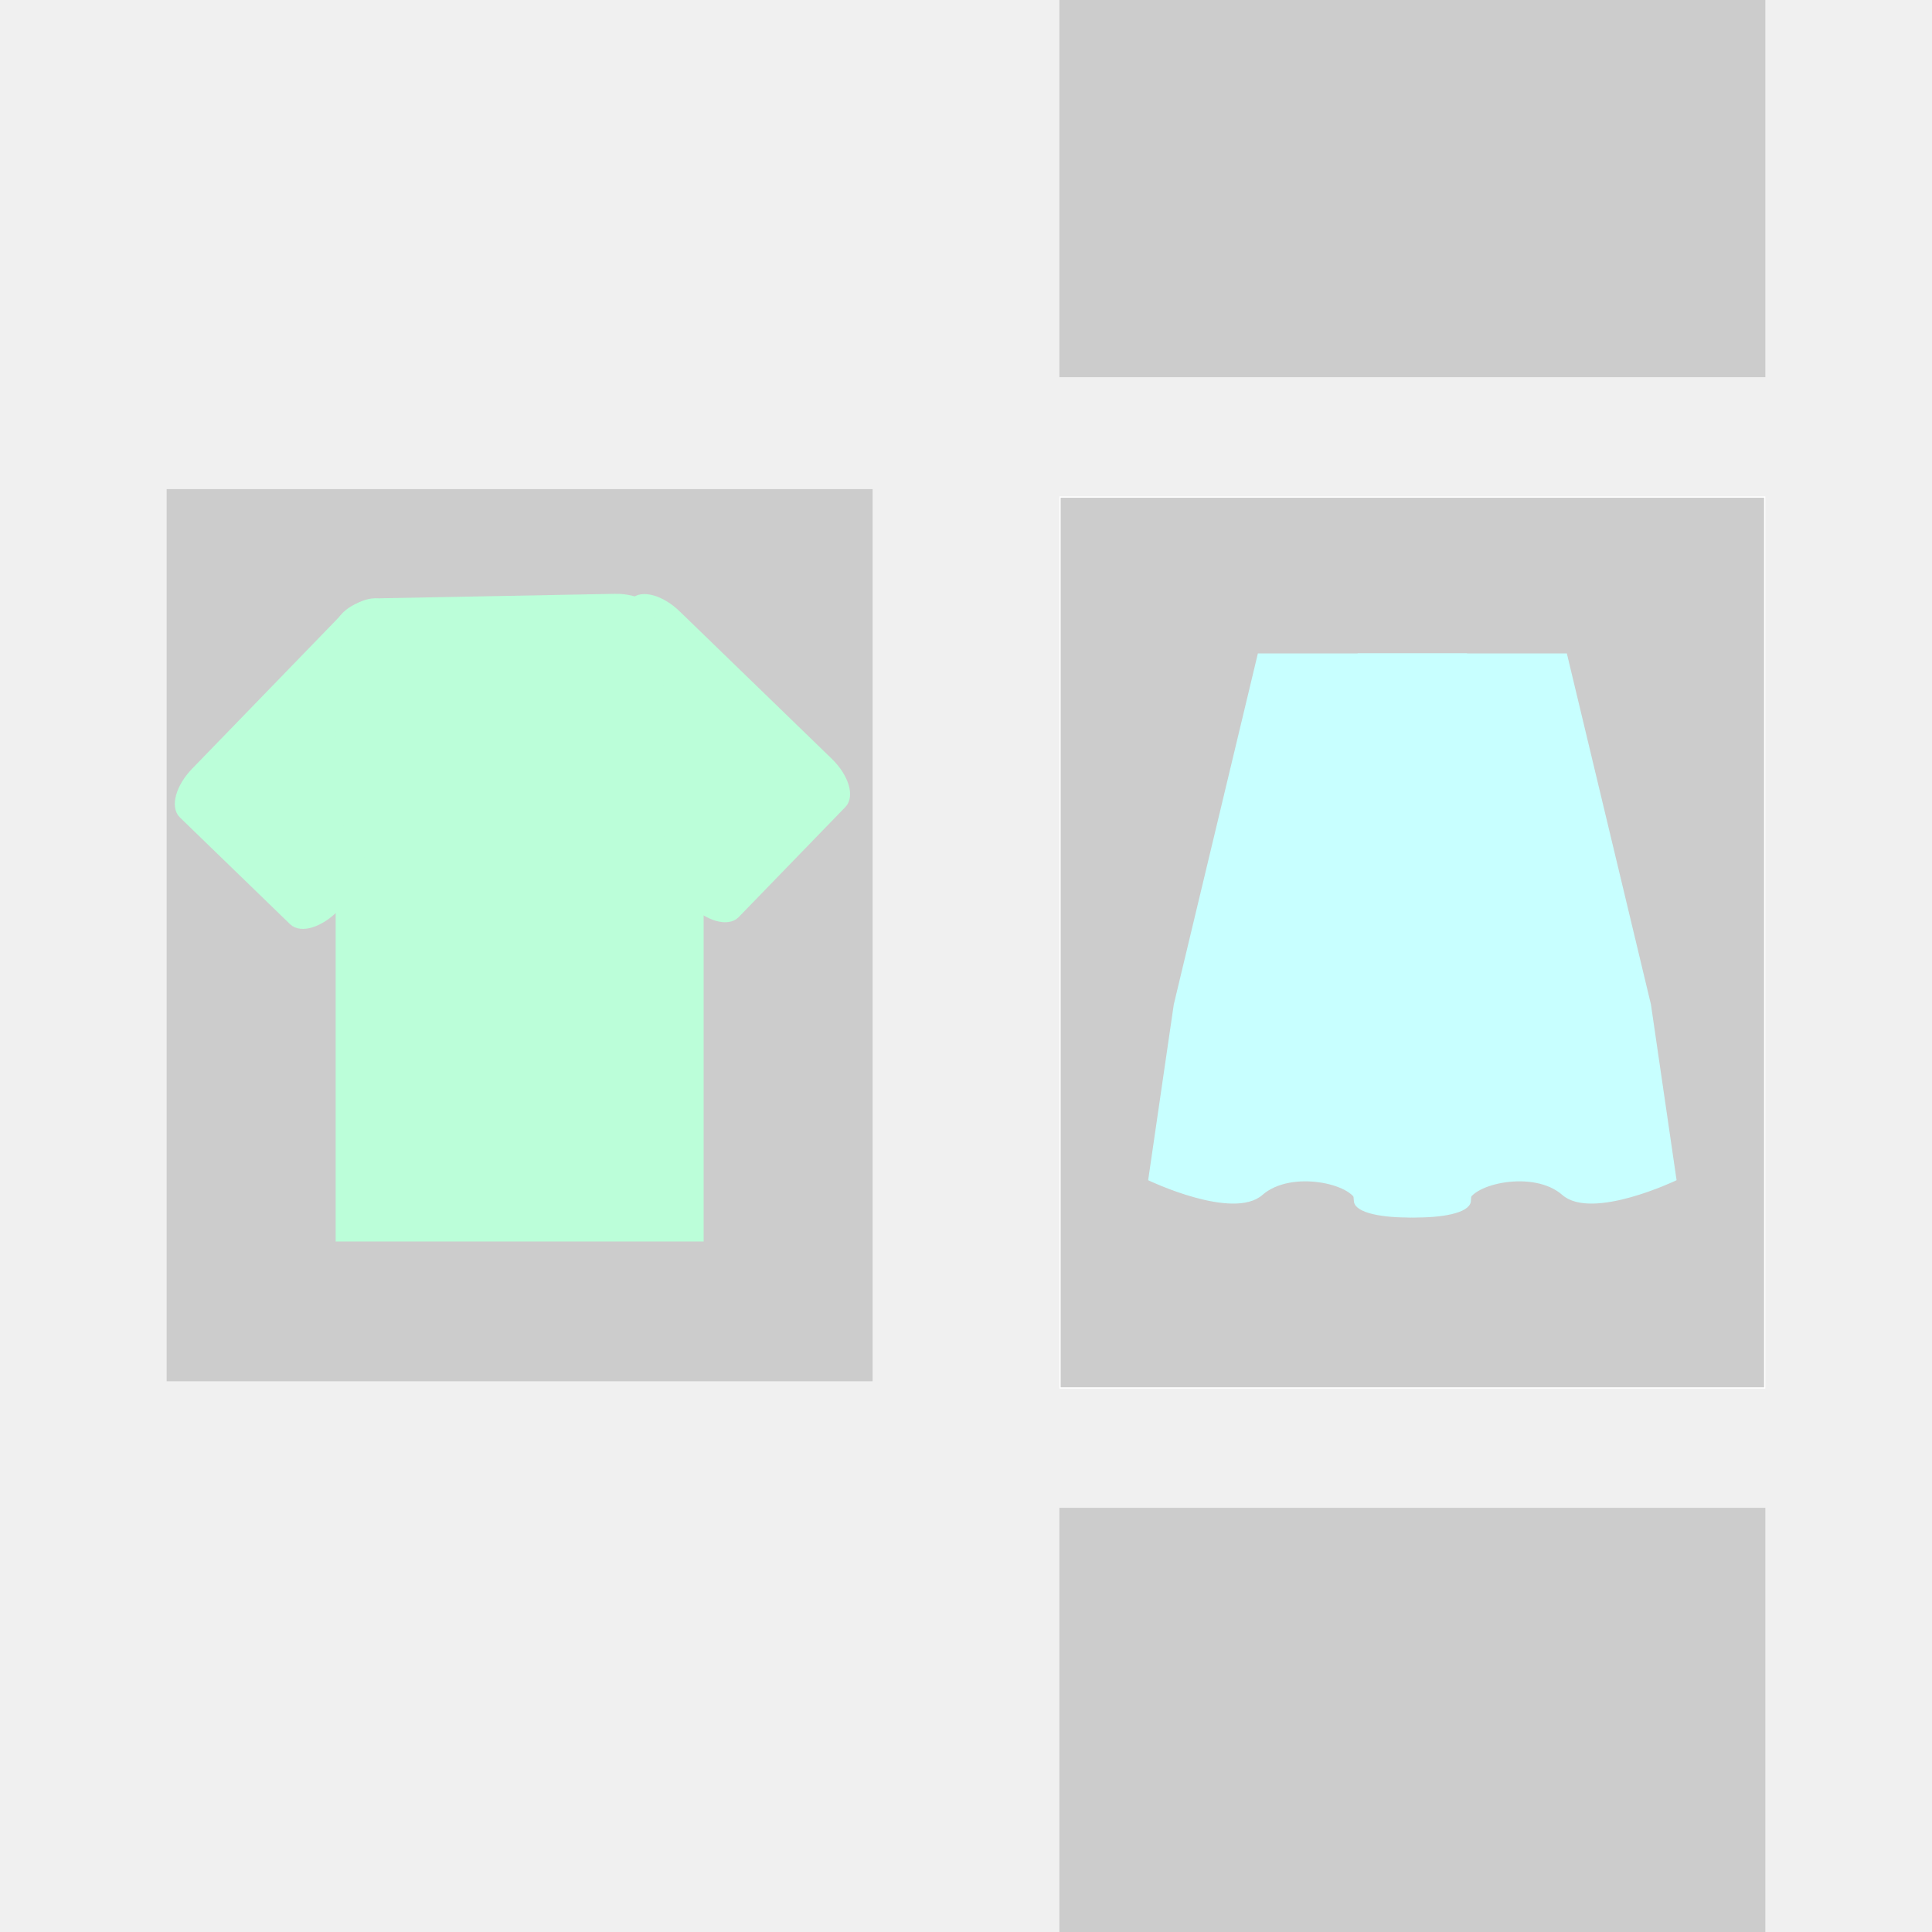
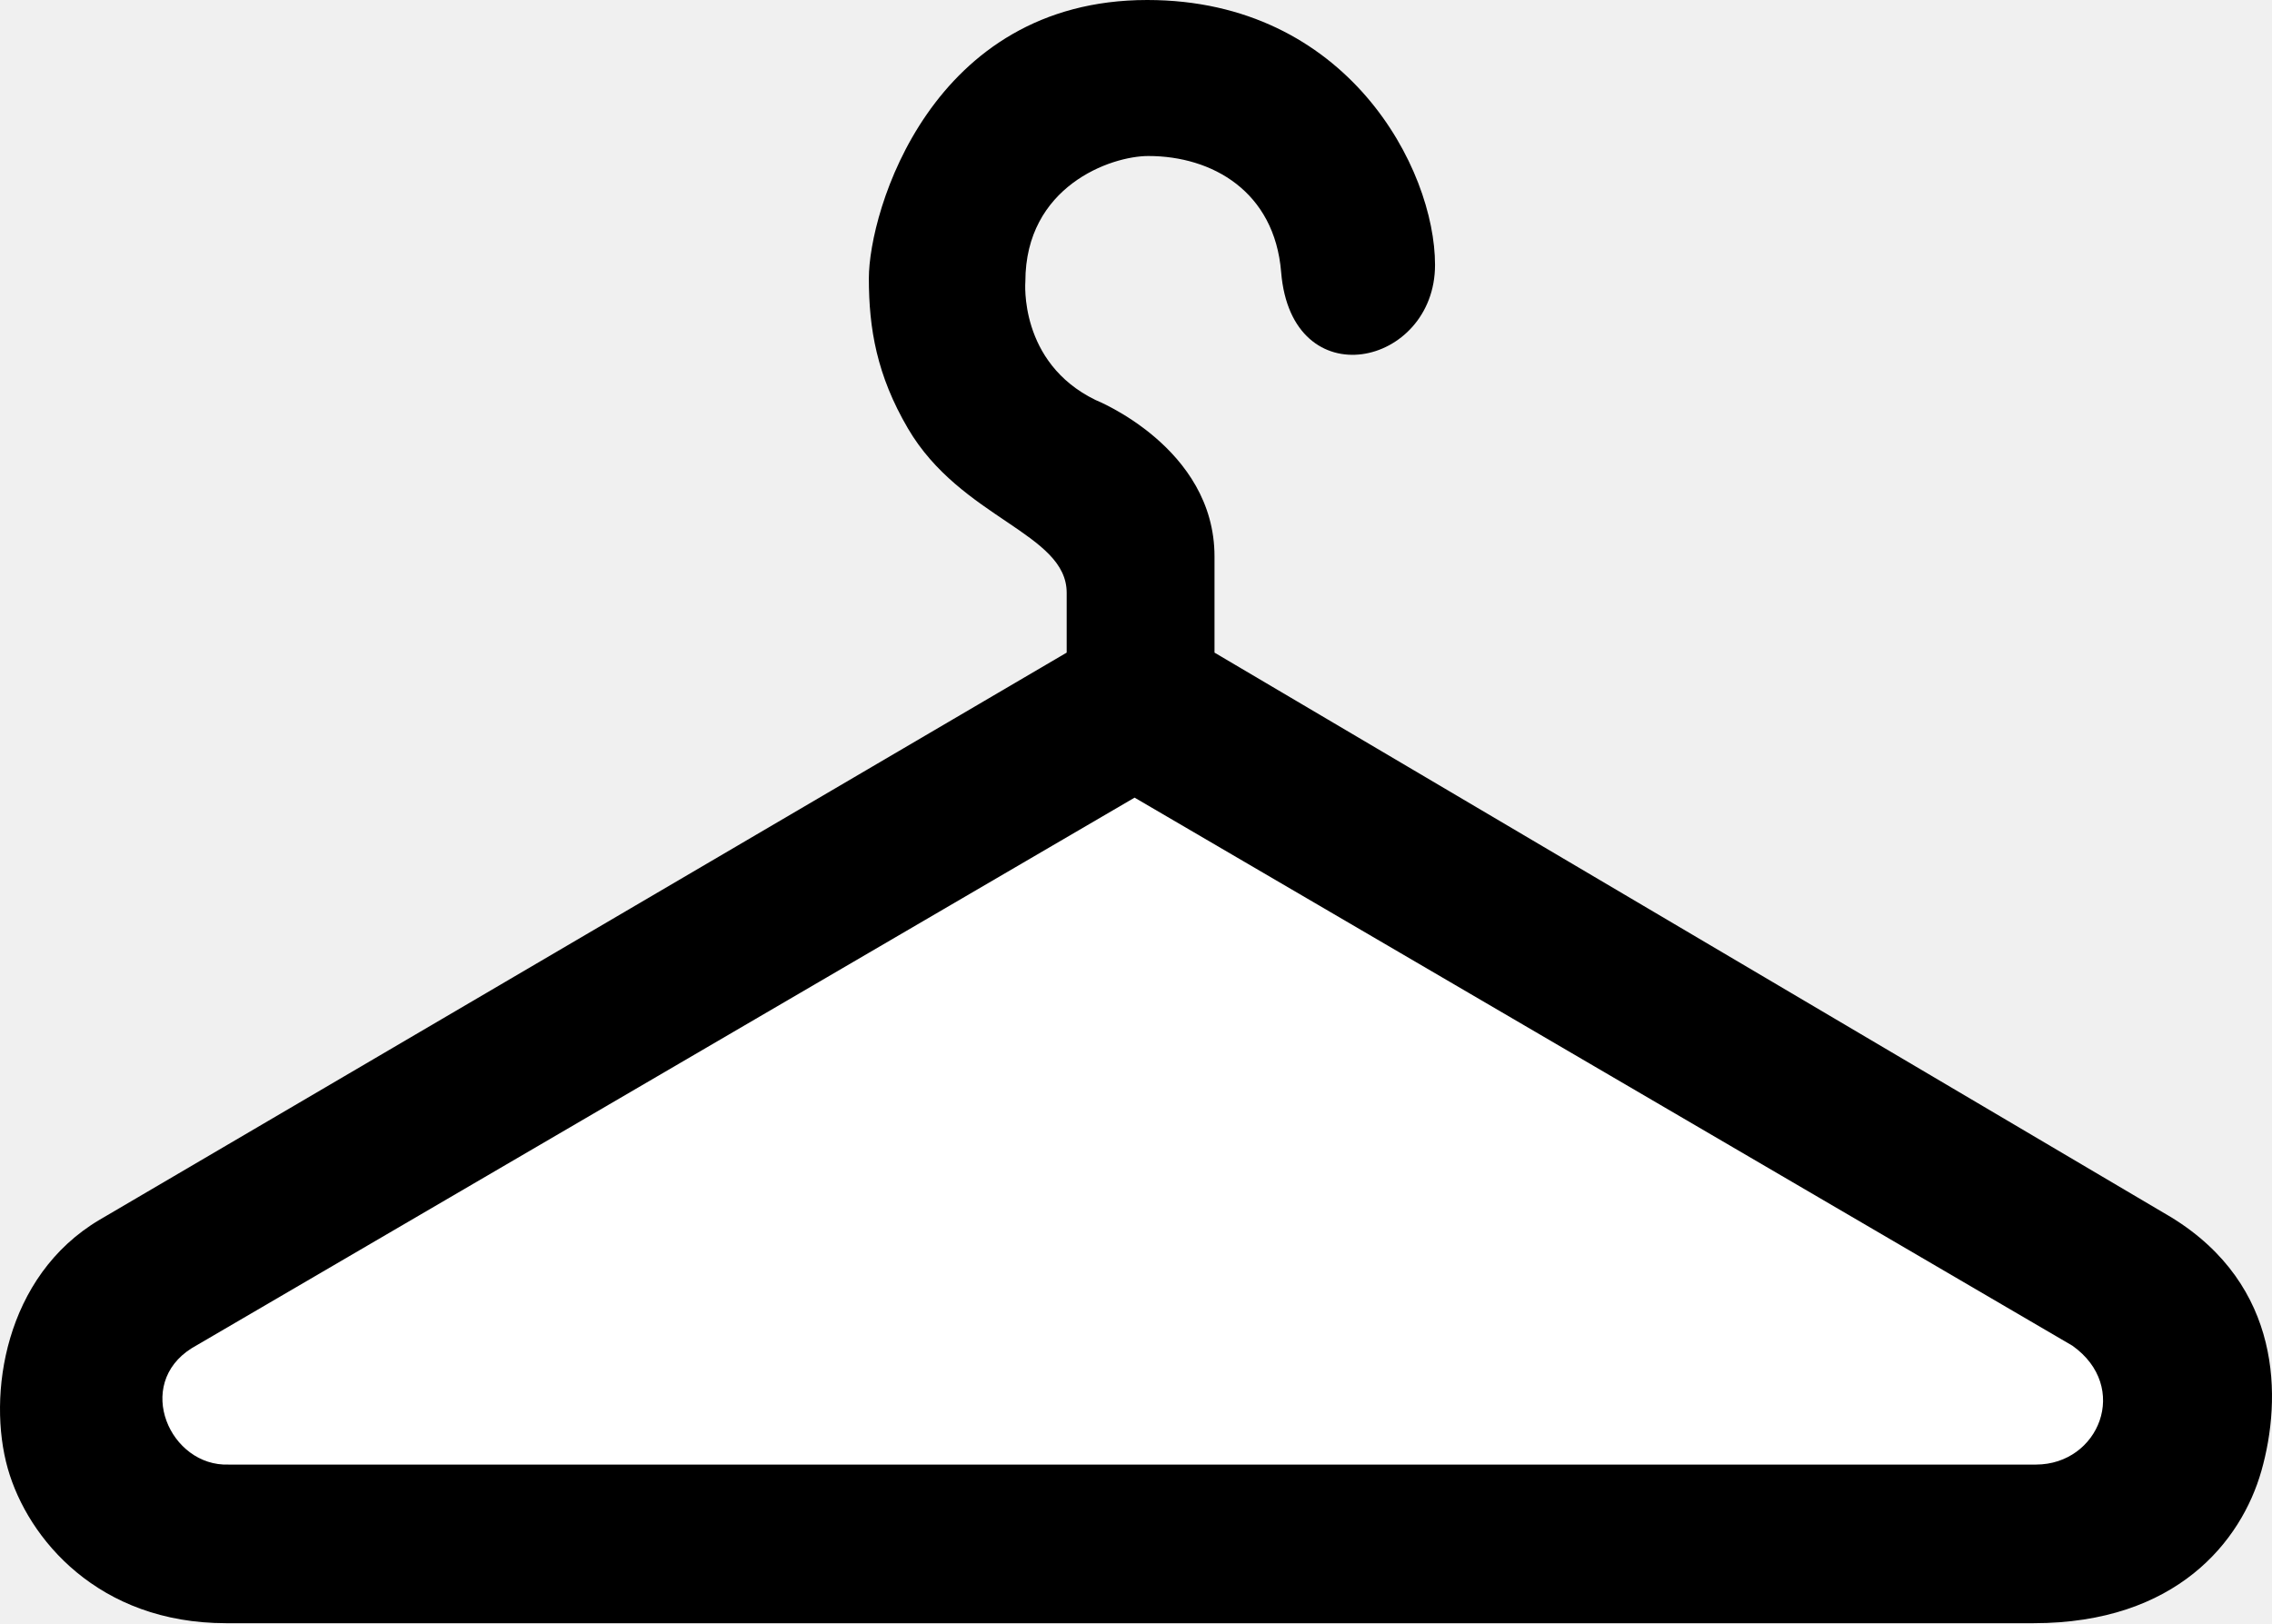
- <svg xmlns="http://www.w3.org/2000/svg" xmlns:xlink="http://www.w3.org/1999/xlink" width="400mm" height="400mm" viewBox="0 0 210 297" version="1.1" id="svg4641">
-   <defs id="defs4635" />
-   <g id="layer1" />
-   <rect style="fill:#cccccc;stroke:#cccccc;stroke-width:0.196" id="rect4643" width="108.33" height="136.956" x="-17.783" y="75.289" />
-   <rect style="fill:#cccccc;stroke:#ffffff;stroke-width:0.196;stroke-opacity:1" id="rect4643-3" width="108.33" height="136.956" x="119.453" y="76.411" />
-   <rect style="fill:#cccccc;stroke:#cccccc;stroke-width:0.196" id="rect4643-3-7" width="108.33" height="136.956" x="119.453" y="231.89" />
-   <rect style="fill:#cccccc;stroke:#cccccc;stroke-width:0.196" id="rect4643-3-3" width="108.33" height="136.956" x="119.453" y="-79.067" />
-   <rect style="fill:#ffffff;stroke:#ffffff;stroke-width:0.196;stroke-opacity:1" id="rect5254" width="7.858" height="1.684" x="342.109" y="178.006" rx="3.368" ry="1.684" />
-   <g id="g5387" style="fill:#bbfed9;fill-opacity:1;stroke:#f2f2f2;stroke-opacity:1;stroke-width:1;stroke-miterlimit:4;stroke-dasharray:none">
-     <rect y="117.386" x="8.598" height="72.968" width="55.568" id="rect4705" style="fill:#bbfed9;stroke:#bbfed9;stroke-width:1;fill-opacity:1;stroke-opacity:1;stroke-miterlimit:4;stroke-dasharray:none" />
-     <rect transform="rotate(44.1)" rx="3.368" ry="6.174" y="55.863" x="72.709" height="44.904" width="30.31" id="rect4707" style="fill:#bbfed9;stroke:#bbfed9;stroke-width:1;stroke-opacity:1;fill-opacity:1;stroke-miterlimit:4;stroke-dasharray:none" />
-     <rect transform="rotate(-45.9)" rx="3.368" ry="6.174" y="103.019" x="-55.863" height="44.904" width="30.31" id="rect4707-5" style="fill:#bbfed9;stroke:#bbfed9;stroke-width:1;stroke-opacity:1;fill-opacity:1;stroke-miterlimit:4;stroke-dasharray:none" />
-     <rect transform="matrix(-0.01300215,-0.9999155,0.99982,-0.01897496,0,0)" rx="4.481" ry="6.801" y="7.156" x="-133.07" height="49.459" width="40.329" id="rect4707-6" style="fill:#bbfed9;stroke:#bbfed9;stroke-width:1;stroke-opacity:1;fill-opacity:1;stroke-miterlimit:4;stroke-dasharray:none" />
-   </g>
-   <g id="g5381" transform="translate(9.343575)" style="stroke:#ffffff;stroke-opacity:1;fill:#ffffff;fill-opacity:1">
-     <path id="path5373" d="m 172.598,100.547 -31.994,-1e-5 -12.91,53.884 -3.929,26.942 c 0,0 12.91,6.174 17.4,2.245 4.49,-3.929 14.032,-1.684 14.594,1.123 0.561,2.806 16.839,3.368 17.4,0 0.561,-3.368 -0.561,-84.194 -0.561,-84.194 z" style="fill:#c8ffff;fill-opacity:1;stroke:#c8ffff;stroke-width:0.196px;stroke-linecap:butt;stroke-linejoin:miter;stroke-opacity:1" />
-     <use height="100%" width="100%" id="use5377" transform="matrix(-1,0,0,1,328.5494,-1.1990545e-7)" xlink:href="#path5373" y="0" x="0" style="stroke:#c8ffff;stroke-opacity:1;fill:#c8ffff;fill-opacity:1" />
+ <svg xmlns="http://www.w3.org/2000/svg" height="334.905" id="svg3821" width="468.765">
+   <defs id="defs3823">
+     <marker id="ArrowEnd" markerHeight="3" markerUnits="strokeWidth" markerWidth="4" orient="auto" refX="0" refY="5" viewBox="0 0 10 10">
+       <path d="M 0 0 L 10 5 L 0 10 z" id="path3826" />
+     </marker>
+     <marker id="ArrowStart" markerHeight="3" markerUnits="strokeWidth" markerWidth="4" orient="auto" refX="10" refY="5" viewBox="0 0 10 10">
+       <path d="M 10 0 L 0 5 L 10 10 z" id="path3829" />
+     </marker>
+   </defs>
+   <g id="g3831">
+     <path d="M 20.58 251.652C 0.891 263.269 -2.662 288.001 1.608 303.006C 5.75 317.558 20.35 334.905 46.623 334.905L 46.682 334.905C 46.682 334.905 385.442 334.905 419.603 334.905C 449.02 334.905 462.434 318.042 466.575 303.49C 470.845 288.485 470.845 265.251 448.071 251.214L 250.58 134.652L 250.58 114.806C 250.58 92.298 226.026 82.527 226.026 82.527C 210.133 74.782 211.556 58.084 211.556 58.084C 211.556 38.482 229.111 32.189 236.937 32.189C 250.08 32.189 262.969 39.477 264.329 56.148C 266.465 82.286 296.08 75.652 296.08 54.652C 296.08 34.808 277.979 0 236.701 0C 192.08 0 179.264 43.629 179.264 57.424C 179.264 67.829 180.909 77.437 187.33 88.402C 198.242 107.037 220.08 109.966 220.08 122.308L 220.08 134.652L 20.58 251.652z" id="path3833" style="stroke:none; fill:#000000" />
+     <path d="M 234.092 164.574L 427.58 277.652C 439.58 286.152 433.08 302.152 420.08 302.179L 47.215 302.179C 35.08 302.652 27.58 285.652 39.58 278.152L 234.092 164.574z" id="path3835" style="stroke:none; fill:#ffffff" />
  </g>
</svg>
